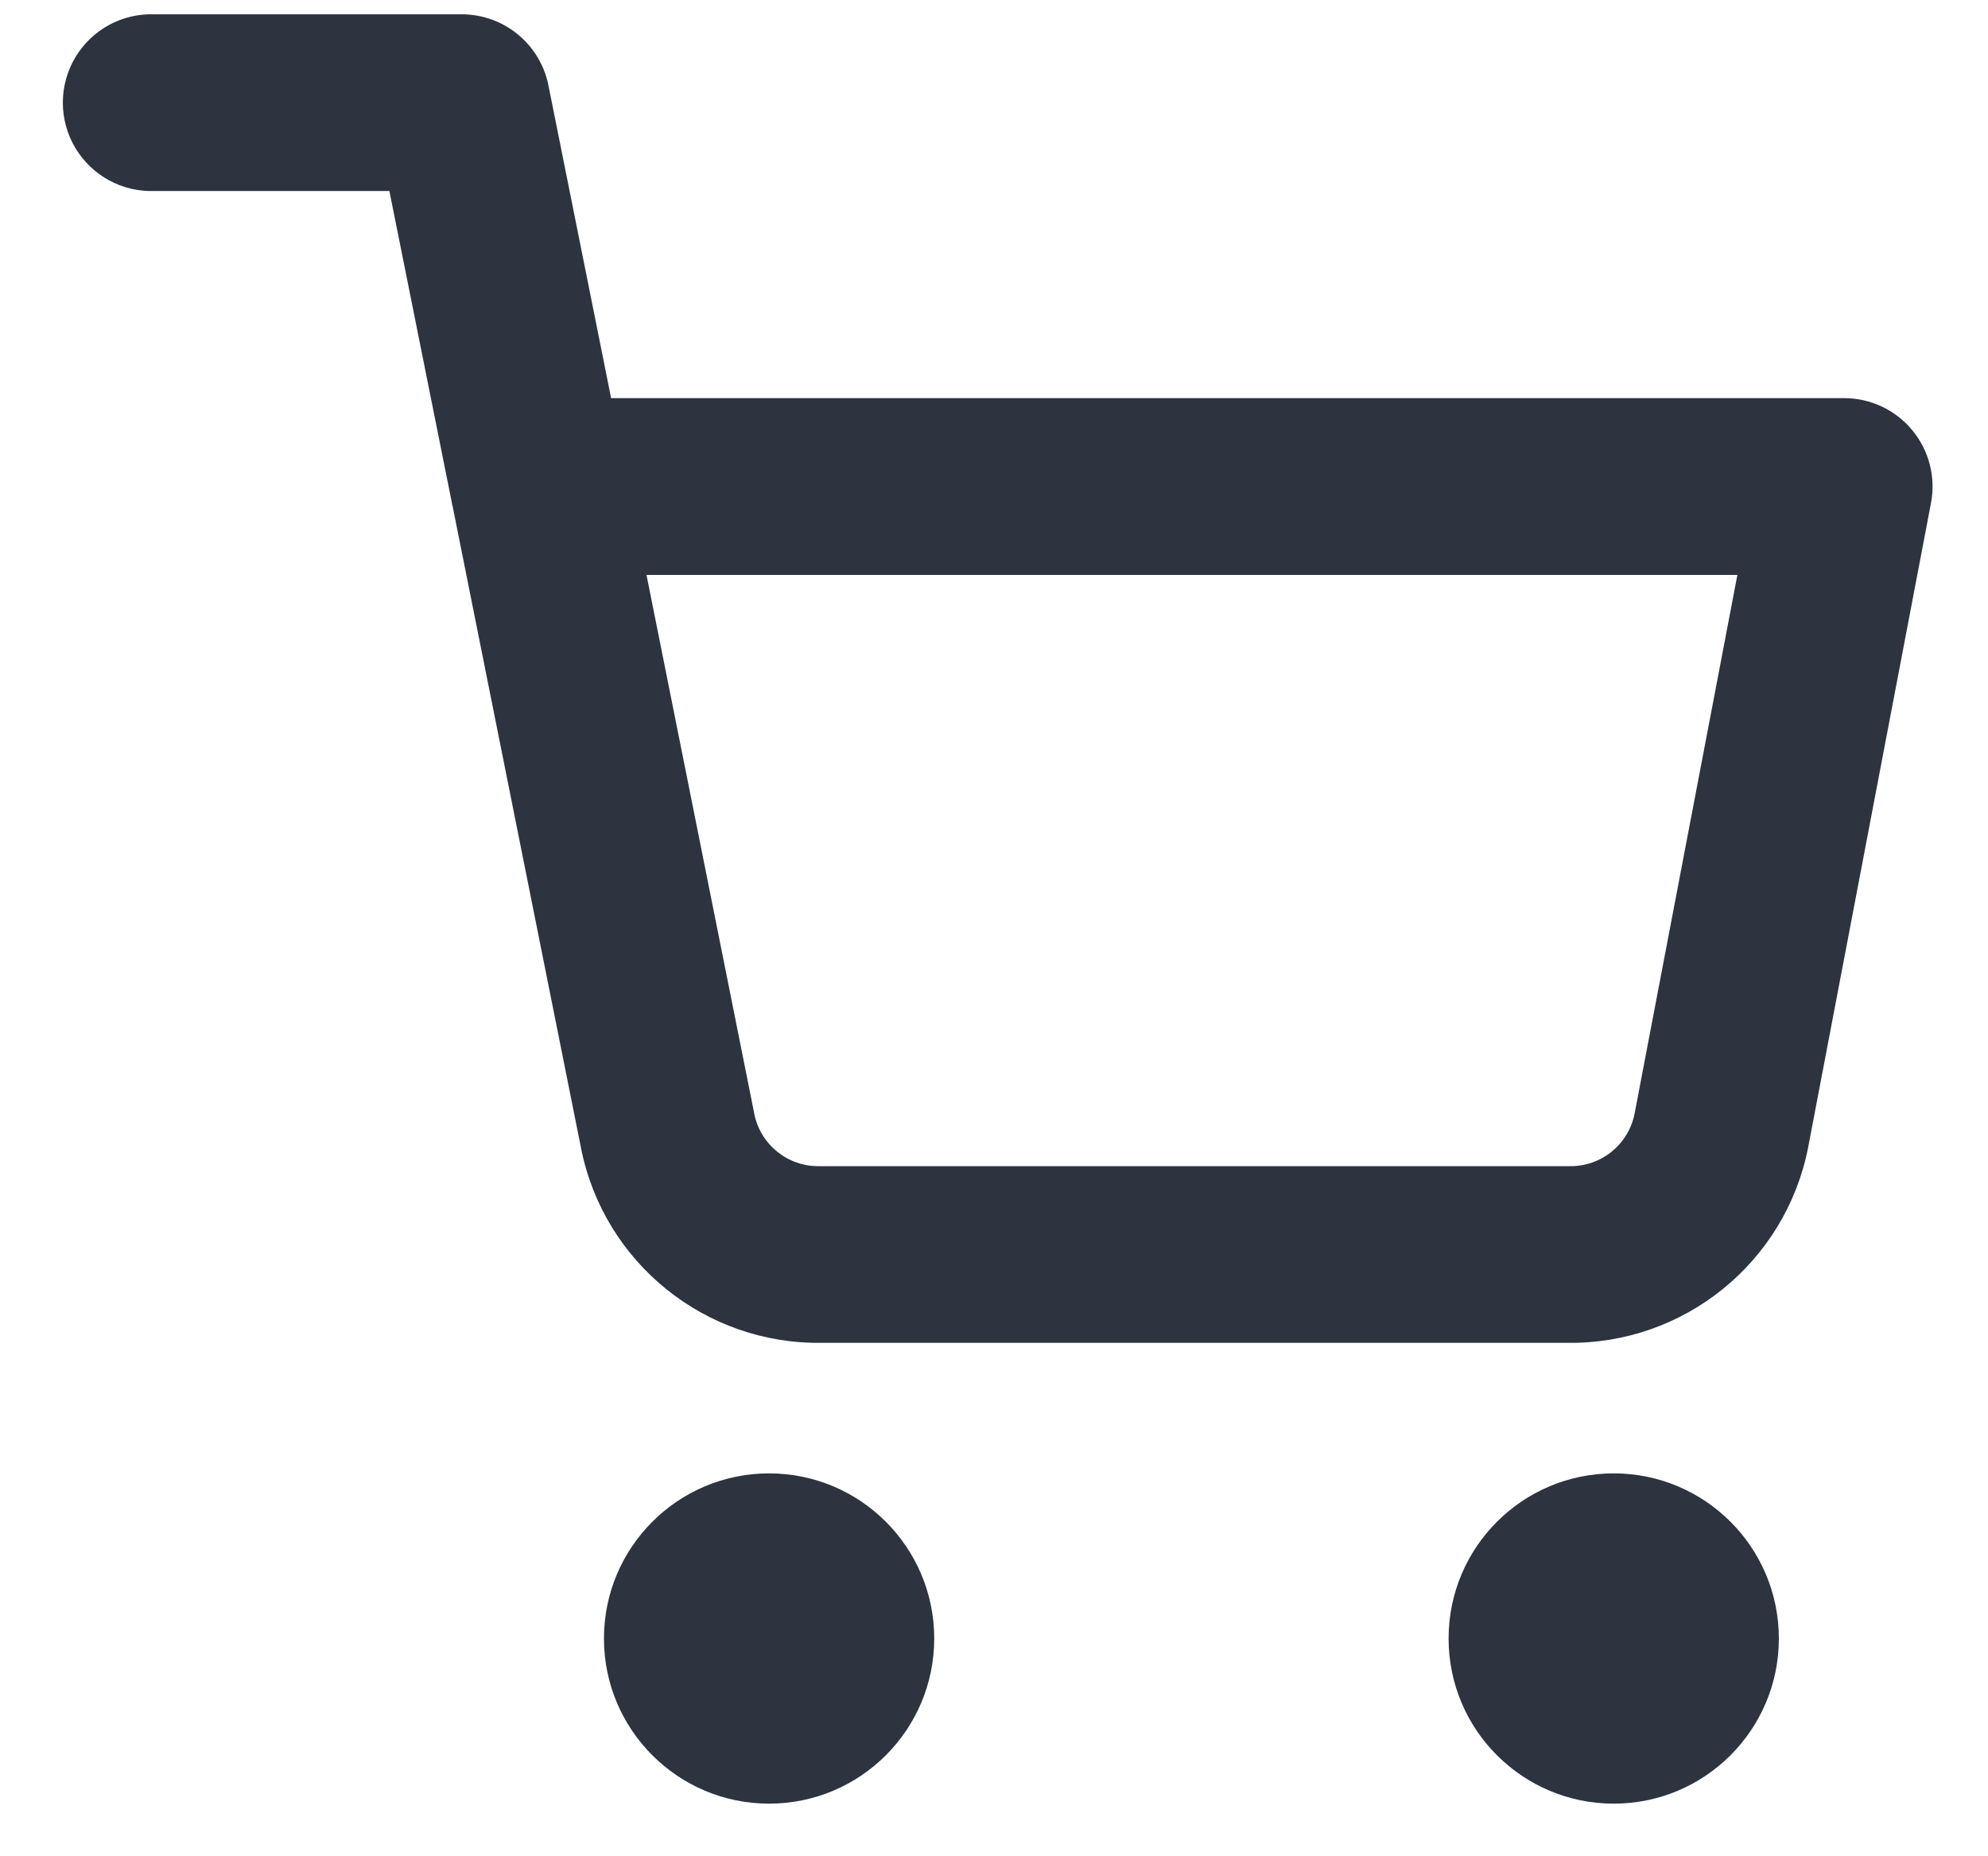
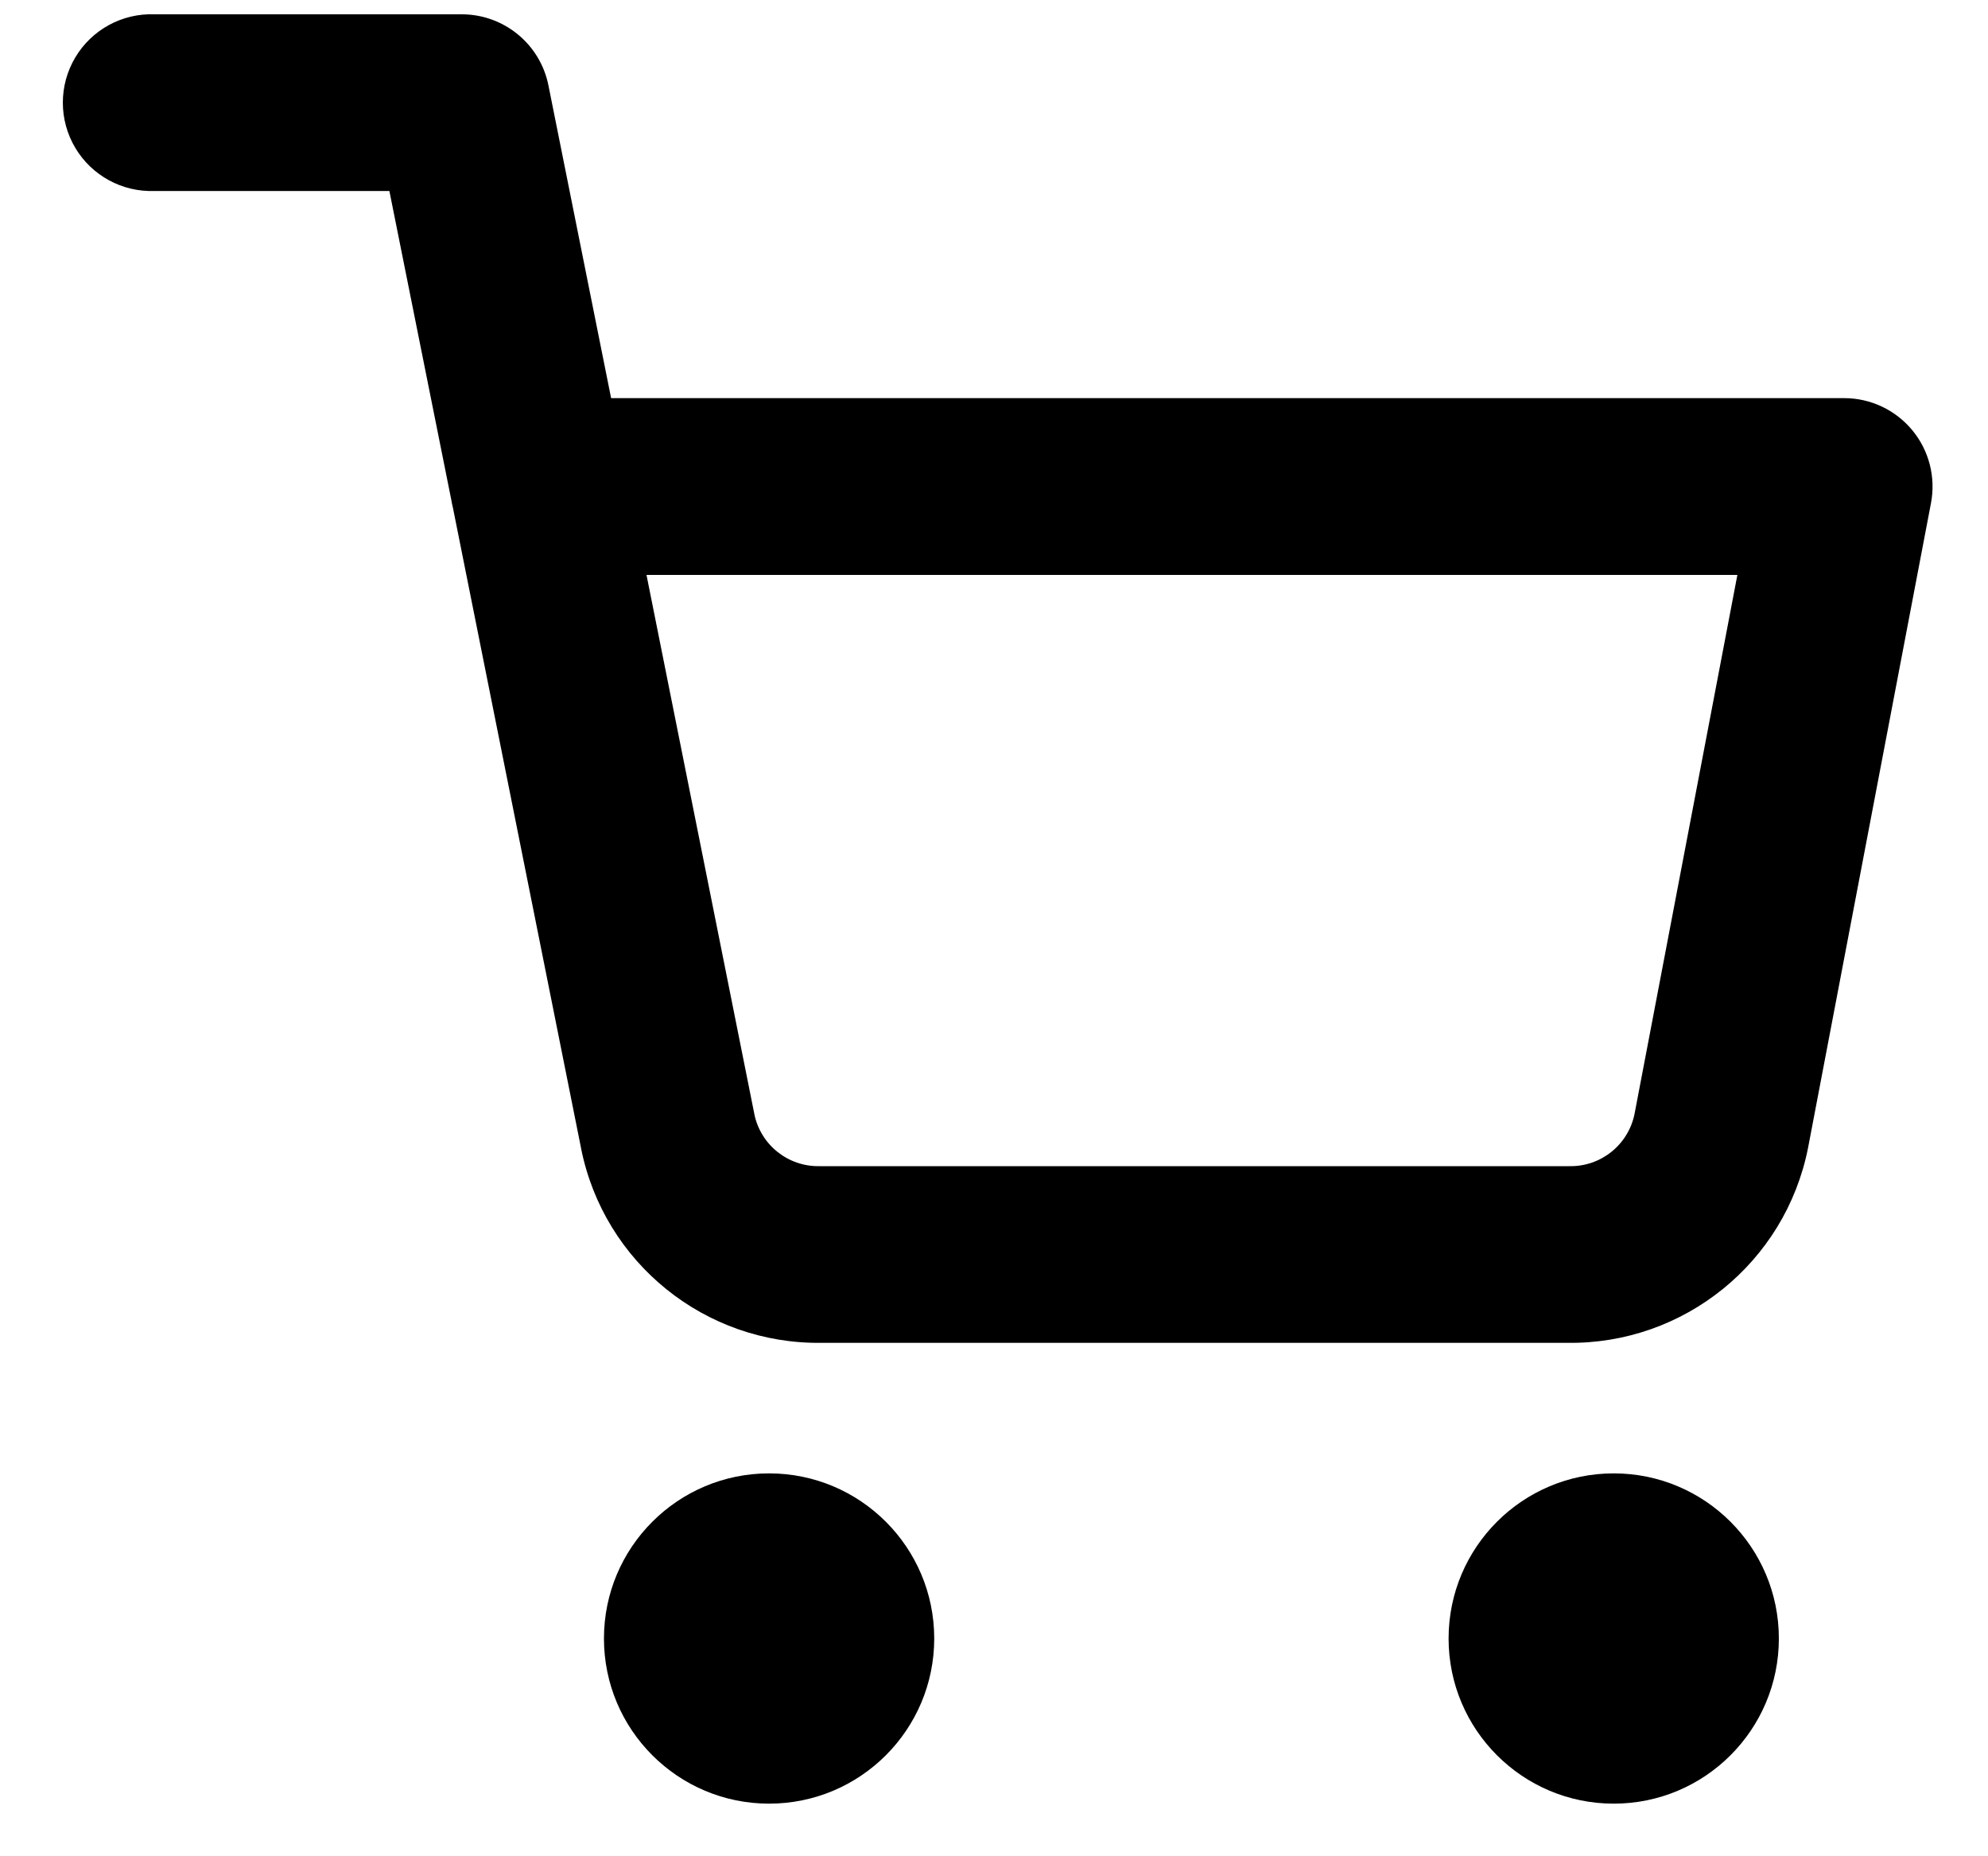
- <svg xmlns="http://www.w3.org/2000/svg" width="15" height="14" fill="none">
-   <path fill="#2D3440" fill-rule="evenodd" d="M1.167.108a.667.667 0 1 0 0 1.333h1.771l.468 2.335a.664.664 0 0 0 .011.053l.967 4.833 0.0.001a1.825 1.825 0 0 0 1.818 1.469h5.621a1.826 1.826 0 0 0 1.819-1.47l.001-.005.927-4.862a.667.667 0 0 0-.655-.791H4.611L4.138.644A.667.667 0 0 0 3.484.108H1.167ZM5.691 8.402l-.813-4.064h8.231l-.776 4.067a.492.492 0 0 1-.492.394v-0H6.196v-0l-.013 0a.492.492 0 0 1-.492-.396l-0-.001Zm-1.134 3.961c0-.688.558-1.246 1.246-1.246.688 0 1.246.558 1.246 1.246 0 .688-.558 1.246-1.246 1.246-.688 0-1.246-.558-1.246-1.246Zm6.373 0c0-.688.558-1.246 1.246-1.246.688 0 1.246.558 1.246 1.246 0 .688-.558 1.246-1.246 1.246-.688 0-1.246-.558-1.246-1.246Z" clip-rule="evenodd" />
+ <svg xmlns="http://www.w3.org/2000/svg" width="15" height="14">
+   <path fill-rule="evenodd" d="M1.167.108a.667.667 0 1 0 0 1.333h1.771l.468 2.335a.664.664 0 0 0 .011.053l.967 4.833 0.0.001a1.825 1.825 0 0 0 1.818 1.469h5.621a1.826 1.826 0 0 0 1.819-1.47l.001-.005.927-4.862a.667.667 0 0 0-.655-.791H4.611L4.138.644A.667.667 0 0 0 3.484.108H1.167ZM5.691 8.402l-.813-4.064h8.231l-.776 4.067a.492.492 0 0 1-.492.394v-0H6.196v-0l-.013 0a.492.492 0 0 1-.492-.396l-0-.001Zm-1.134 3.961c0-.688.558-1.246 1.246-1.246.688 0 1.246.558 1.246 1.246 0 .688-.558 1.246-1.246 1.246-.688 0-1.246-.558-1.246-1.246Zm6.373 0c0-.688.558-1.246 1.246-1.246.688 0 1.246.558 1.246 1.246 0 .688-.558 1.246-1.246 1.246-.688 0-1.246-.558-1.246-1.246Z" clip-rule="evenodd" fill="currentColor" />
</svg>
